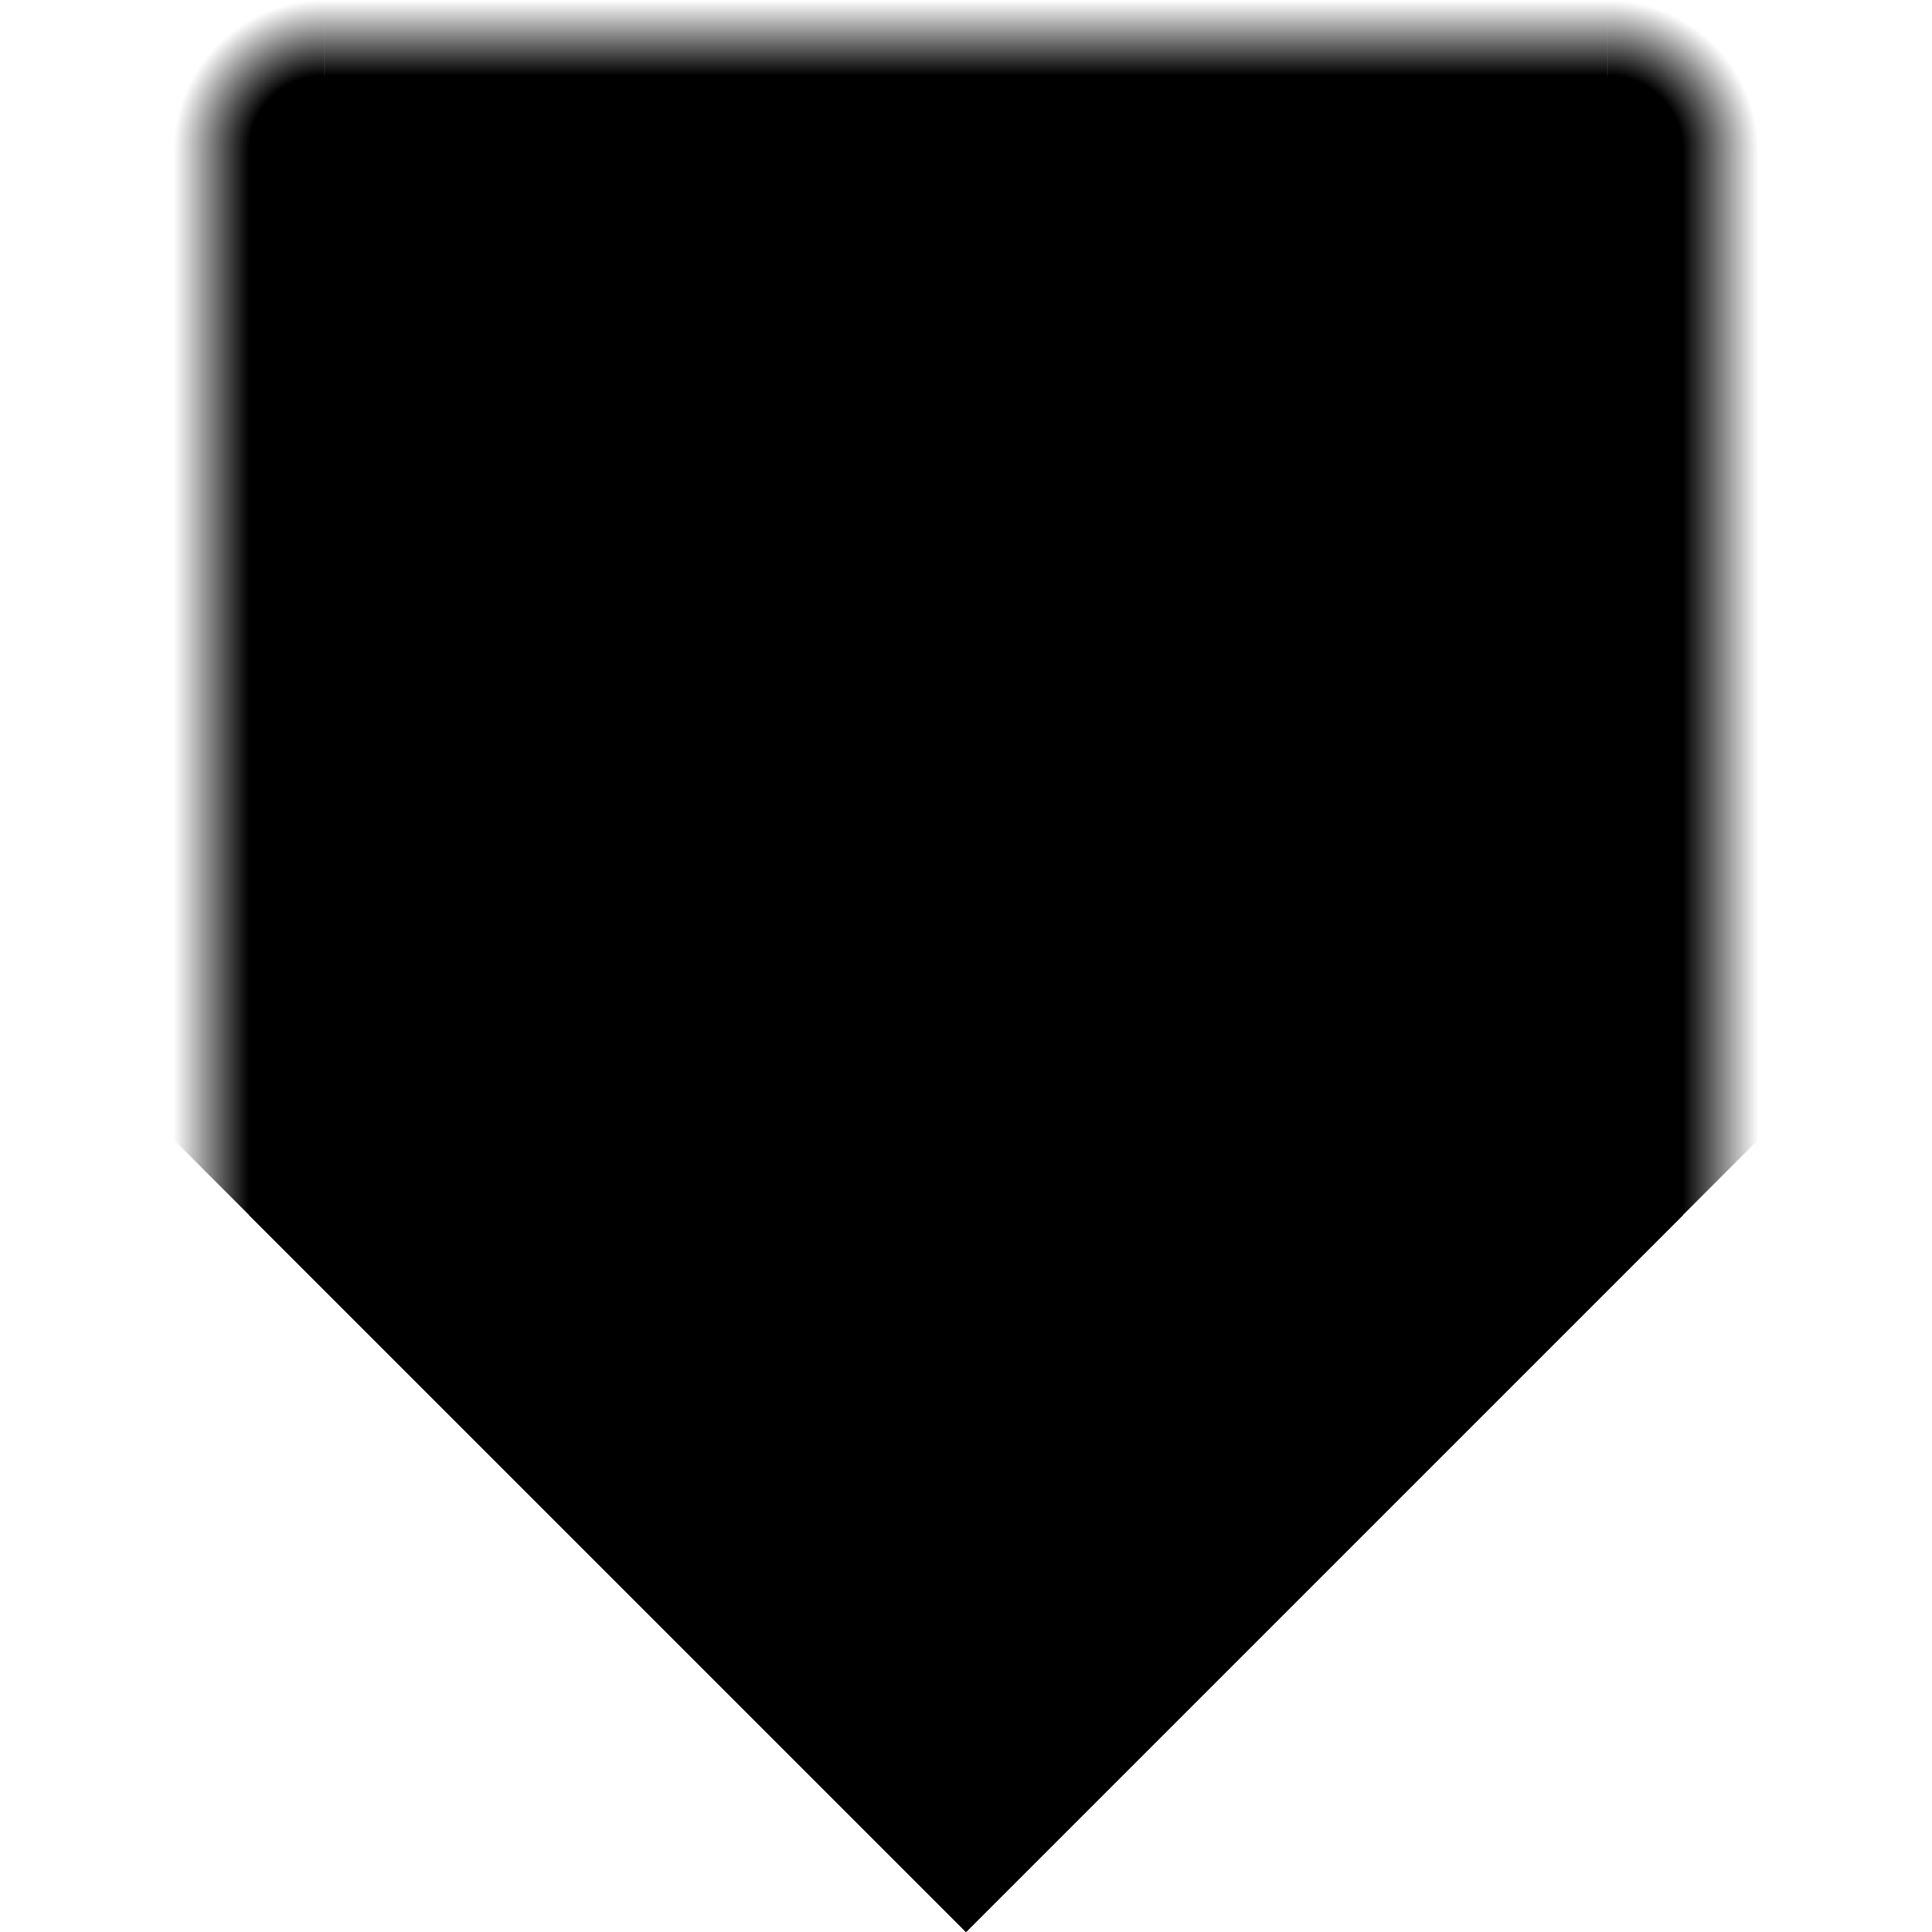
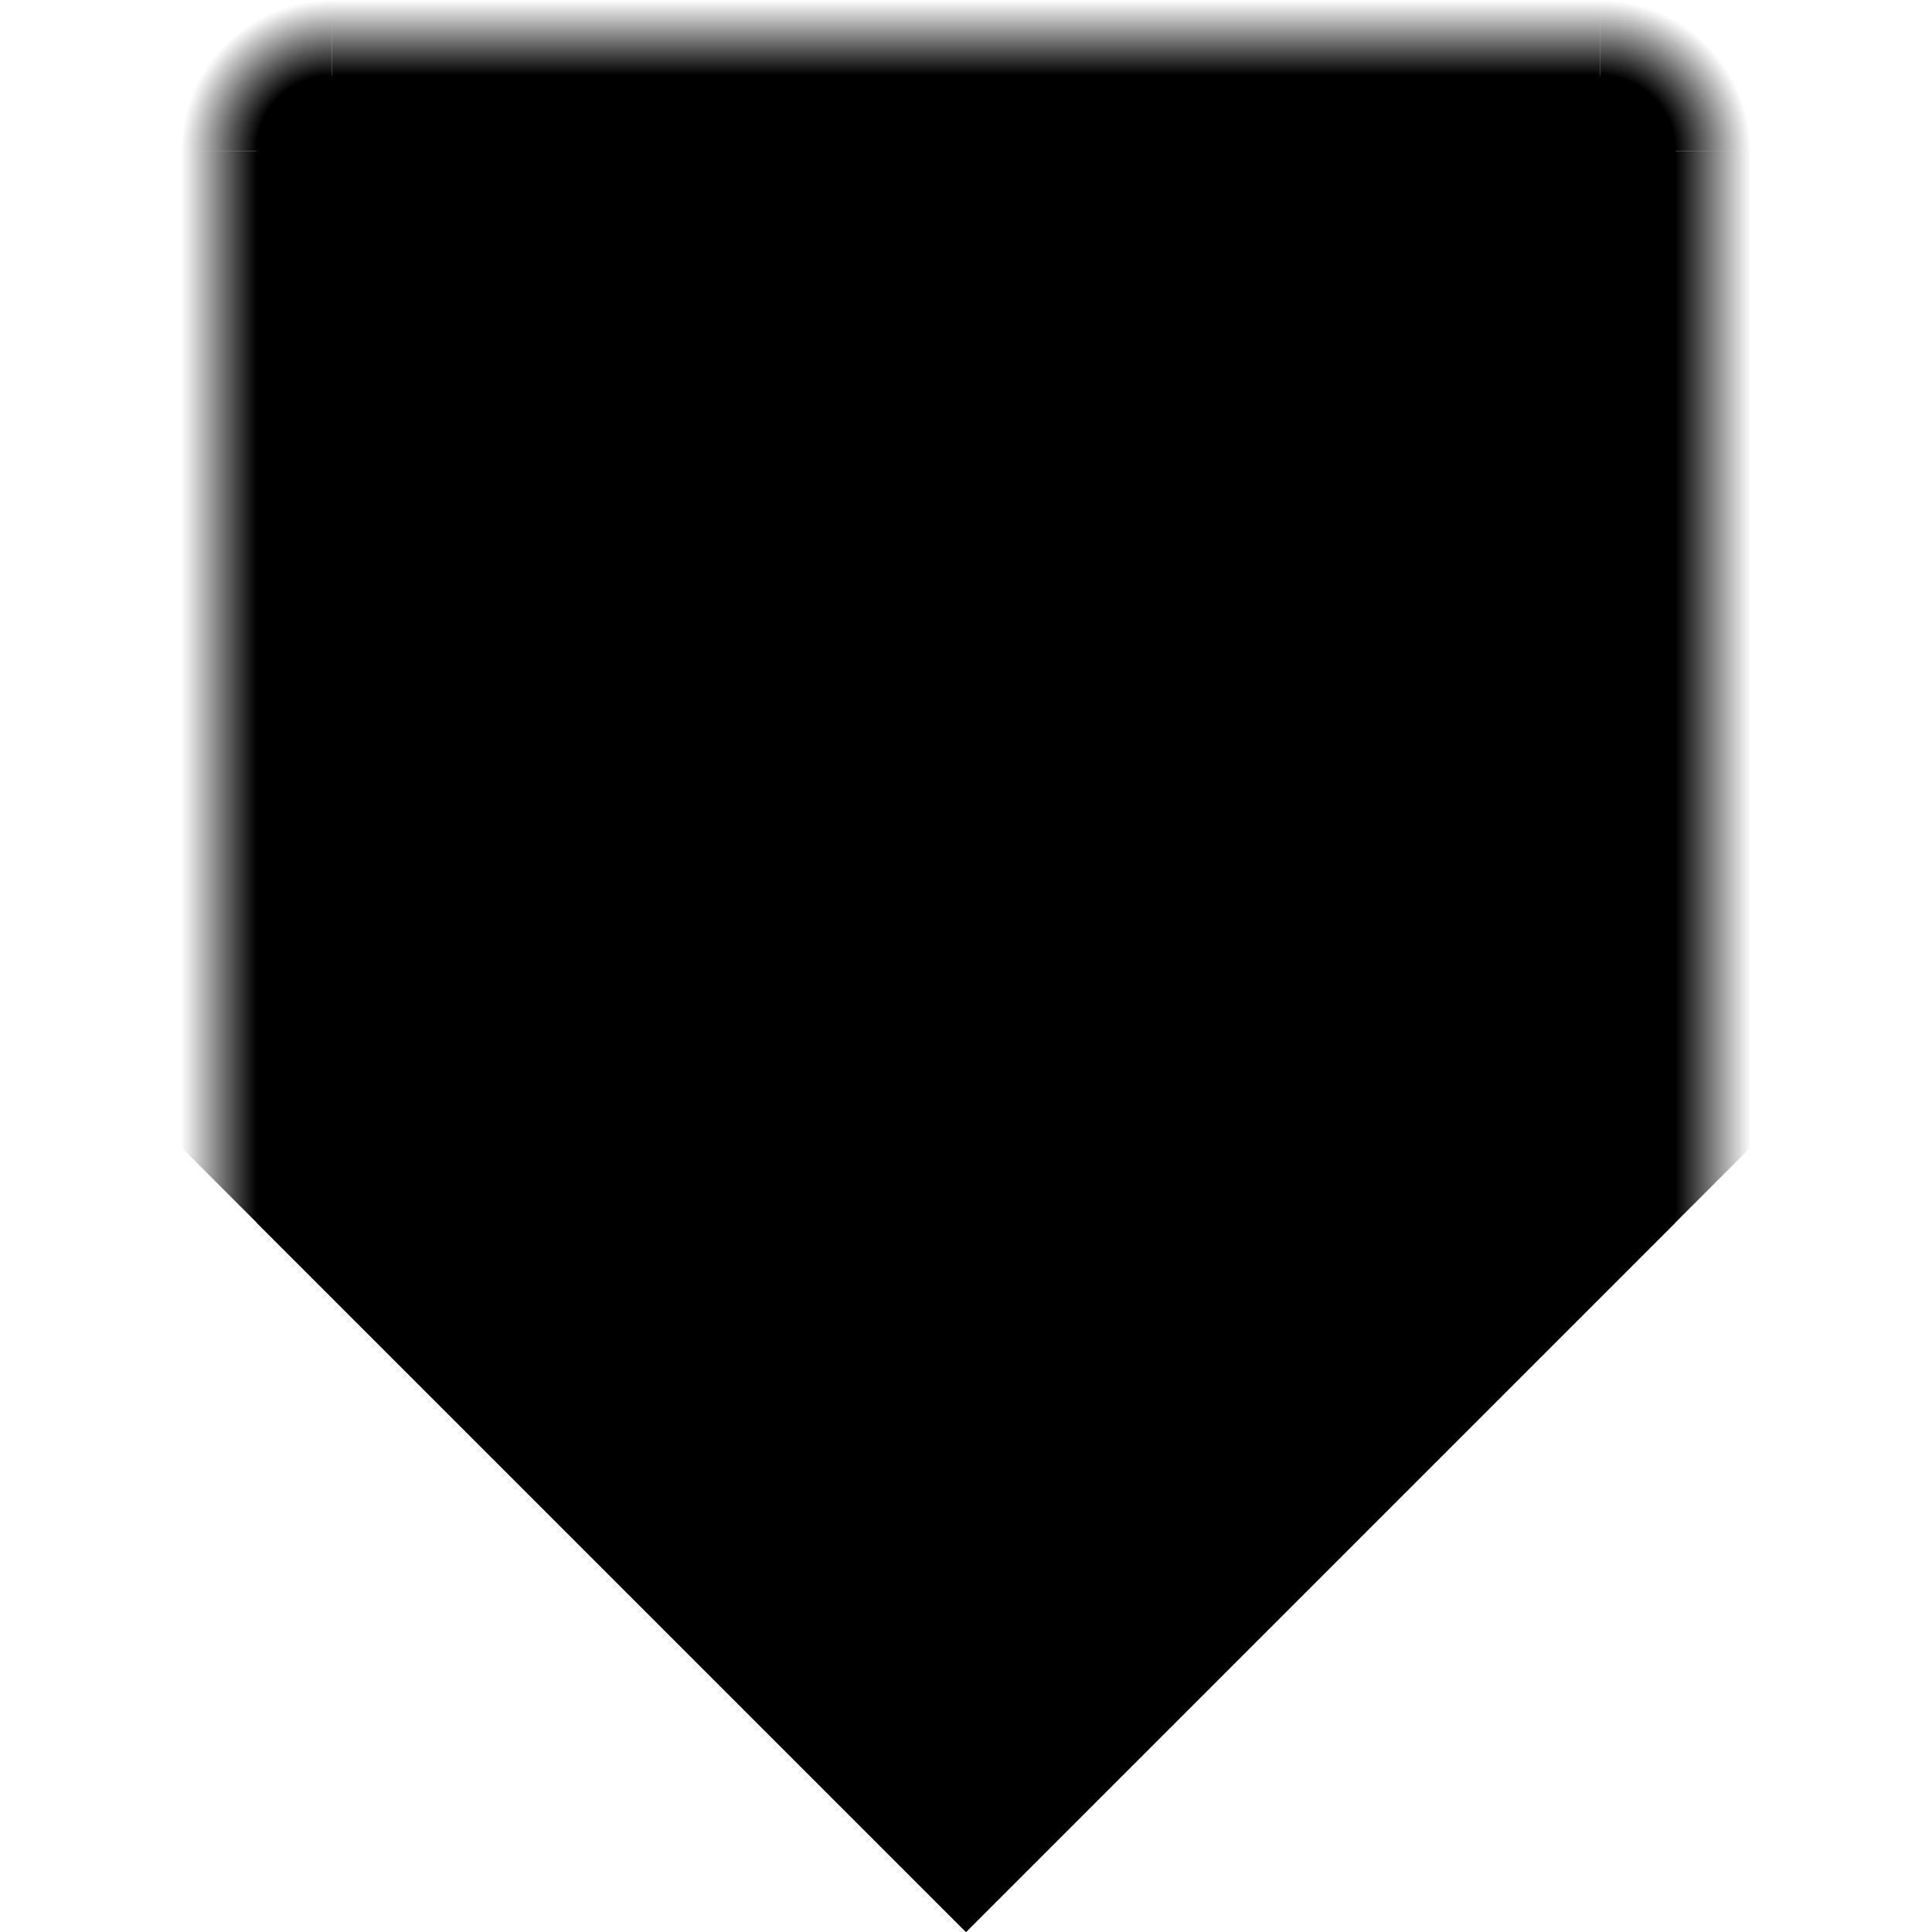
- <svg xmlns="http://www.w3.org/2000/svg" width="256" height="256" viewBox="0 0 256 256">
+ <svg xmlns="http://www.w3.org/2000/svg" width="128" height="128" viewBox="0 0 128 128">
  <defs>
-     <radialGradient id="g1" cx="43" cy="20" r="20" gradientUnits="userSpaceOnUse">
+     <radialGradient id="g1" cx="22" cy="10" r="10" gradientUnits="userSpaceOnUse">
      <stop offset="0%" stop-color="black" stop-opacity="1" />
      <stop offset="50%" stop-color="black" stop-opacity="1" />
      <stop offset="100%" stop-color="black" stop-opacity="0" />
    </radialGradient>
-     <radialGradient id="g2" cx="213" cy="20" r="20" gradientUnits="userSpaceOnUse">
+     <radialGradient id="g2" cx="106" cy="10" r="10" gradientUnits="userSpaceOnUse">
      <stop offset="0%" stop-color="black" stop-opacity="1" />
      <stop offset="50%" stop-color="black" stop-opacity="1" />
      <stop offset="100%" stop-color="black" stop-opacity="0" />
    </radialGradient>
-     <linearGradient id="g3" x1="0" y1="0" x2="0" y2="10" gradientUnits="userSpaceOnUse">
+     <linearGradient id="g3" x1="0" y1="0" x2="0" y2="5" gradientUnits="userSpaceOnUse">
      <stop offset="0%" stop-color="black" stop-opacity="0" />
      <stop offset="100%" stop-color="black" stop-opacity="1" />
    </linearGradient>
-     <linearGradient id="g4" x1="23" y1="0" x2="33" y2="0" gradientUnits="userSpaceOnUse">
+     <linearGradient id="g4" x1="12" y1="0" x2="17" y2="0" gradientUnits="userSpaceOnUse">
      <stop offset="0%" stop-color="black" stop-opacity="0" />
      <stop offset="100%" stop-color="black" stop-opacity="1" />
    </linearGradient>
-     <linearGradient id="g5" x1="223" y1="0" x2="233" y2="0" gradientUnits="userSpaceOnUse">
+     <linearGradient id="g5" x1="111" y1="0" x2="116" y2="0" gradientUnits="userSpaceOnUse">
      <stop offset="0%" stop-color="black" stop-opacity="1" />
      <stop offset="100%" stop-color="black" stop-opacity="0" />
    </linearGradient>
    <clipPath id="bottom">
-       <polygon points="0,0 0,128 128,256 256,128 256,0" />
+       <polygon points="0,0 0,64 64,128 128,64 128,0" />
    </clipPath>
  </defs>
  <g clip-path="url(#bottom)">
-     <rect x="23" y="0" width="20" height="20" fill="url(#g1)" />
-     <rect x="213" y="0" width="20" height="20" fill="url(#g2)" />
-     <rect x="43" y="0" width="170" height="256" fill="url(#g3)" />
-     <rect x="23" y="20" width="20" height="236" fill="url(#g4)" />
-     <rect x="213" y="20" width="20" height="236" fill="url(#g5)" />
-     <rect x="33" y="10" rx="10" width="190" height="246" />
+     <rect x="12" y="0" width="10" height="10" fill="url(#g1)" />
+     <rect x="106" y="0" width="10" height="10" fill="url(#g2)" />
+     <rect x="22" y="0" width="84" height="128" fill="url(#g3)" />
+     <rect x="12" y="10" width="10" height="118" fill="url(#g4)" />
+     <rect x="106" y="10" width="10" height="118" fill="url(#g5)" />
+     <rect x="17" y="5" rx="5" width="94" height="123" />
  </g>
</svg>
